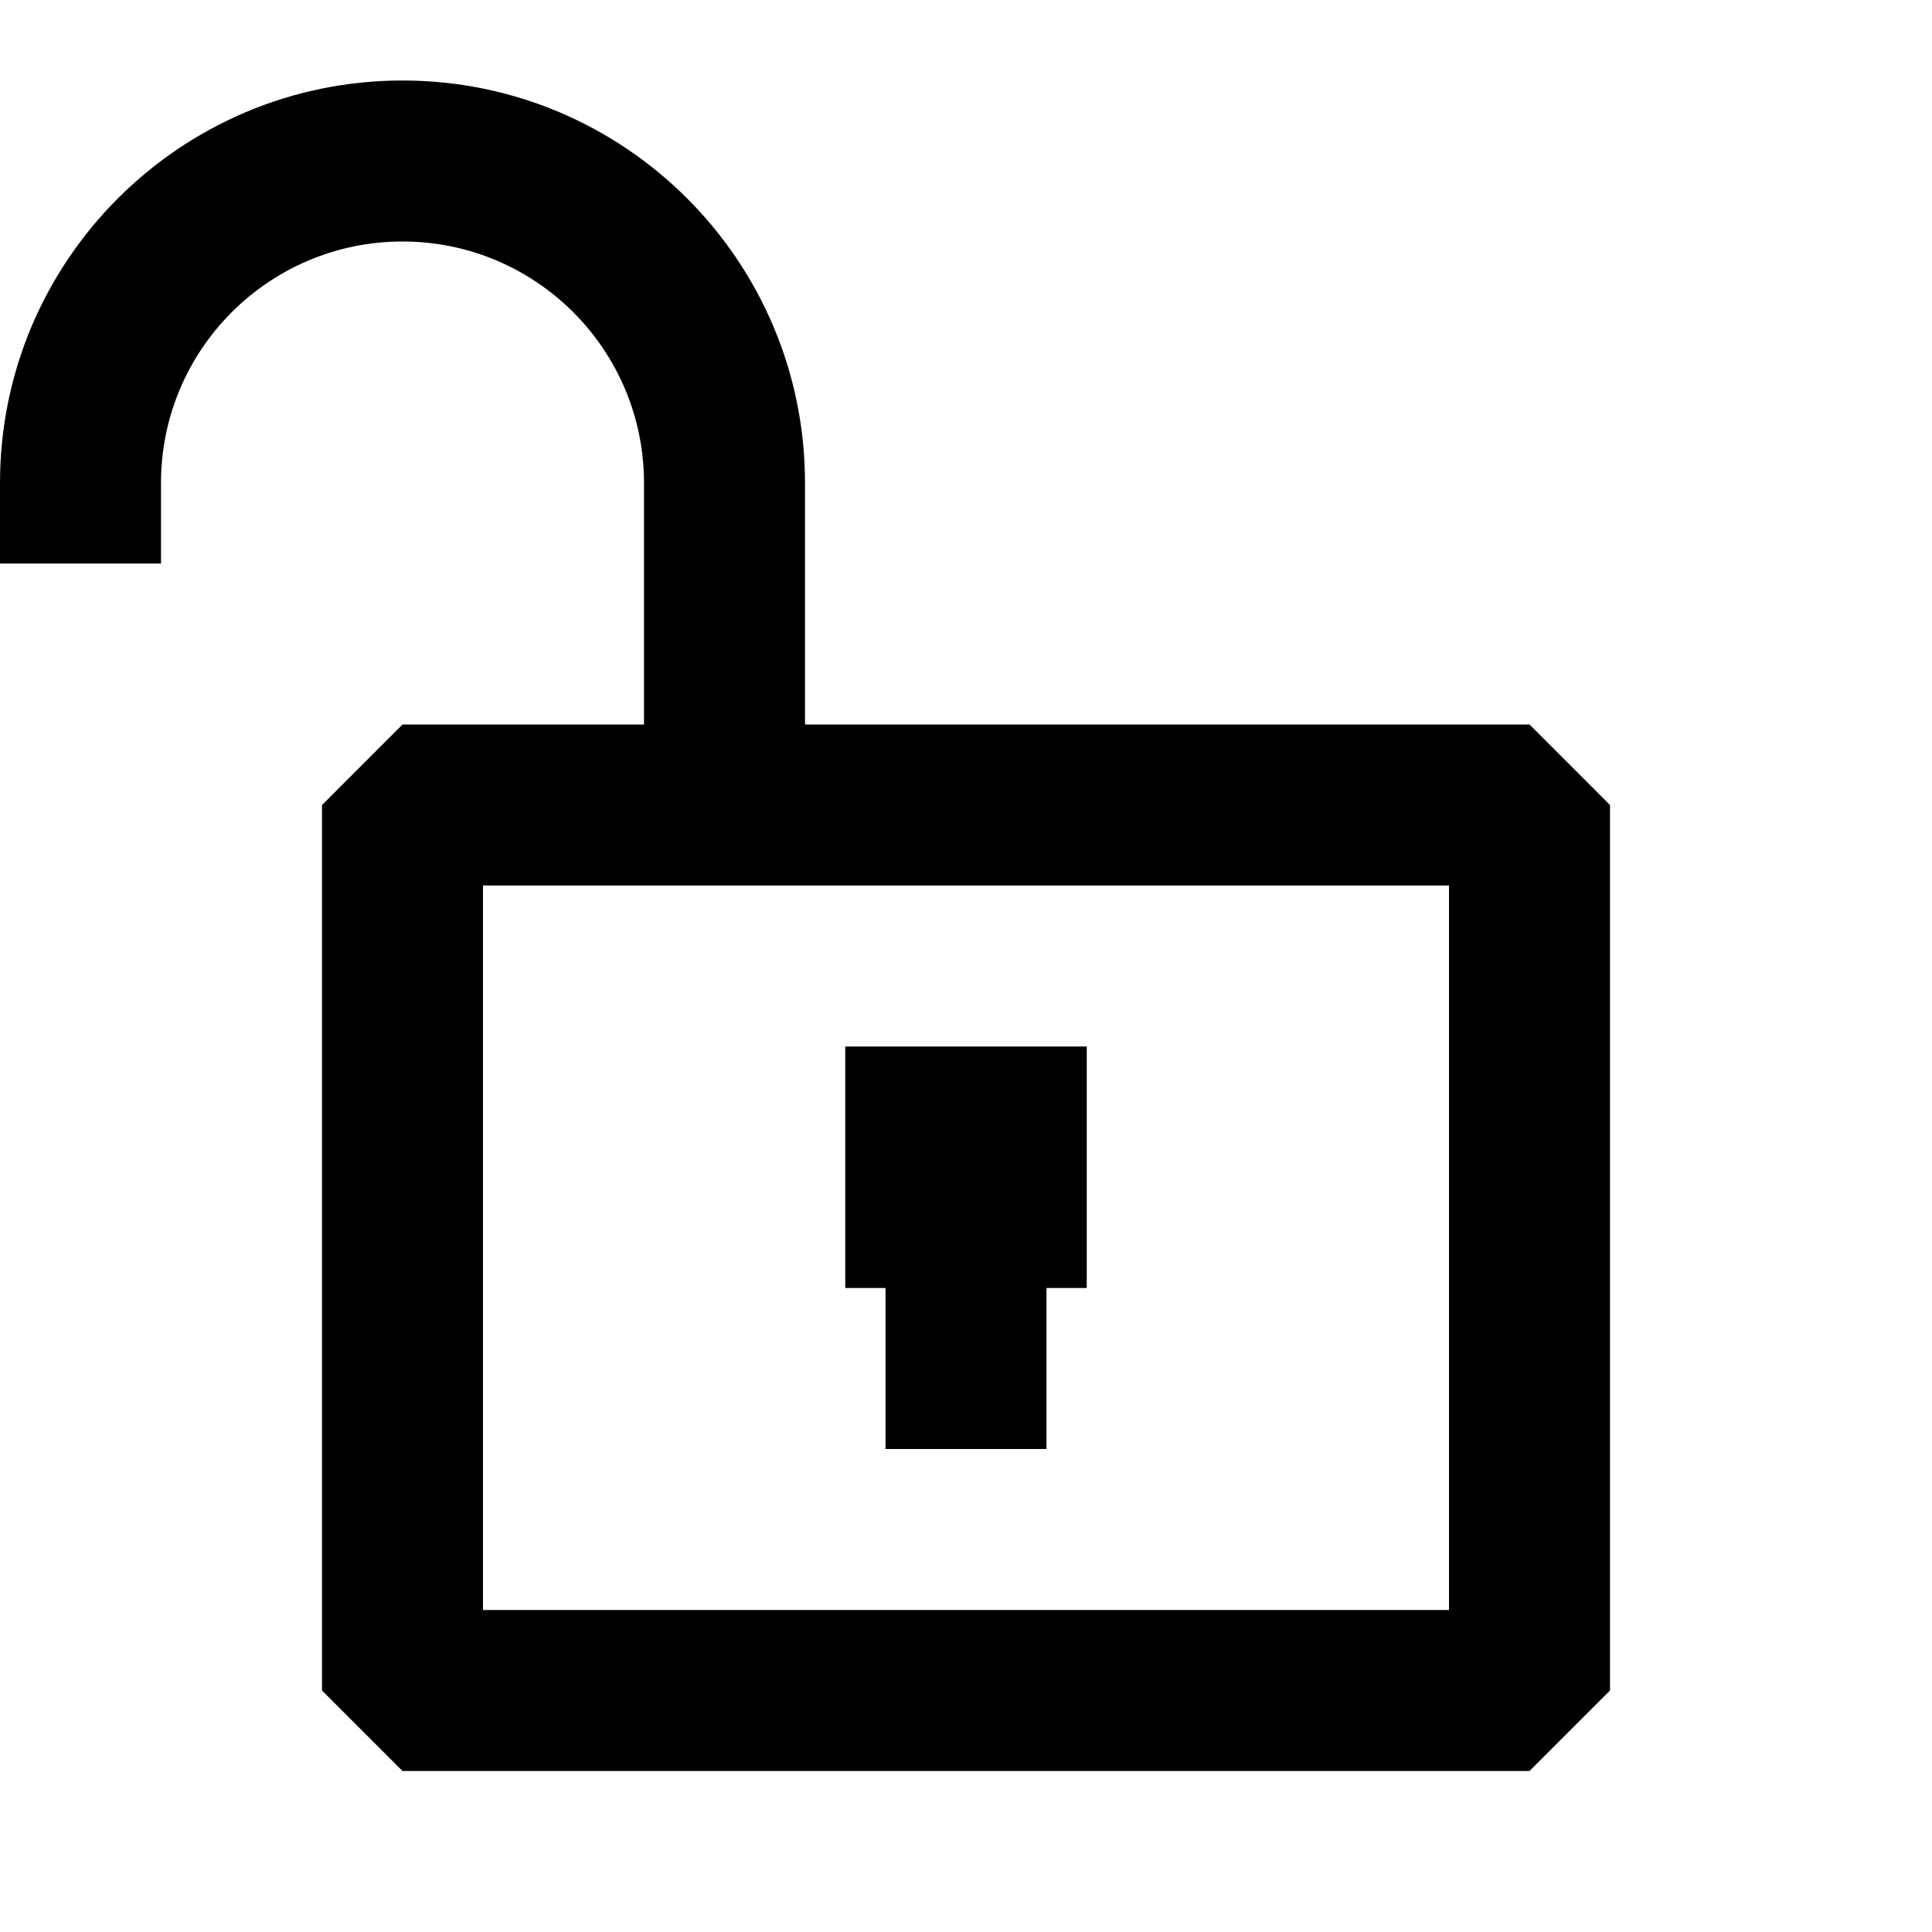
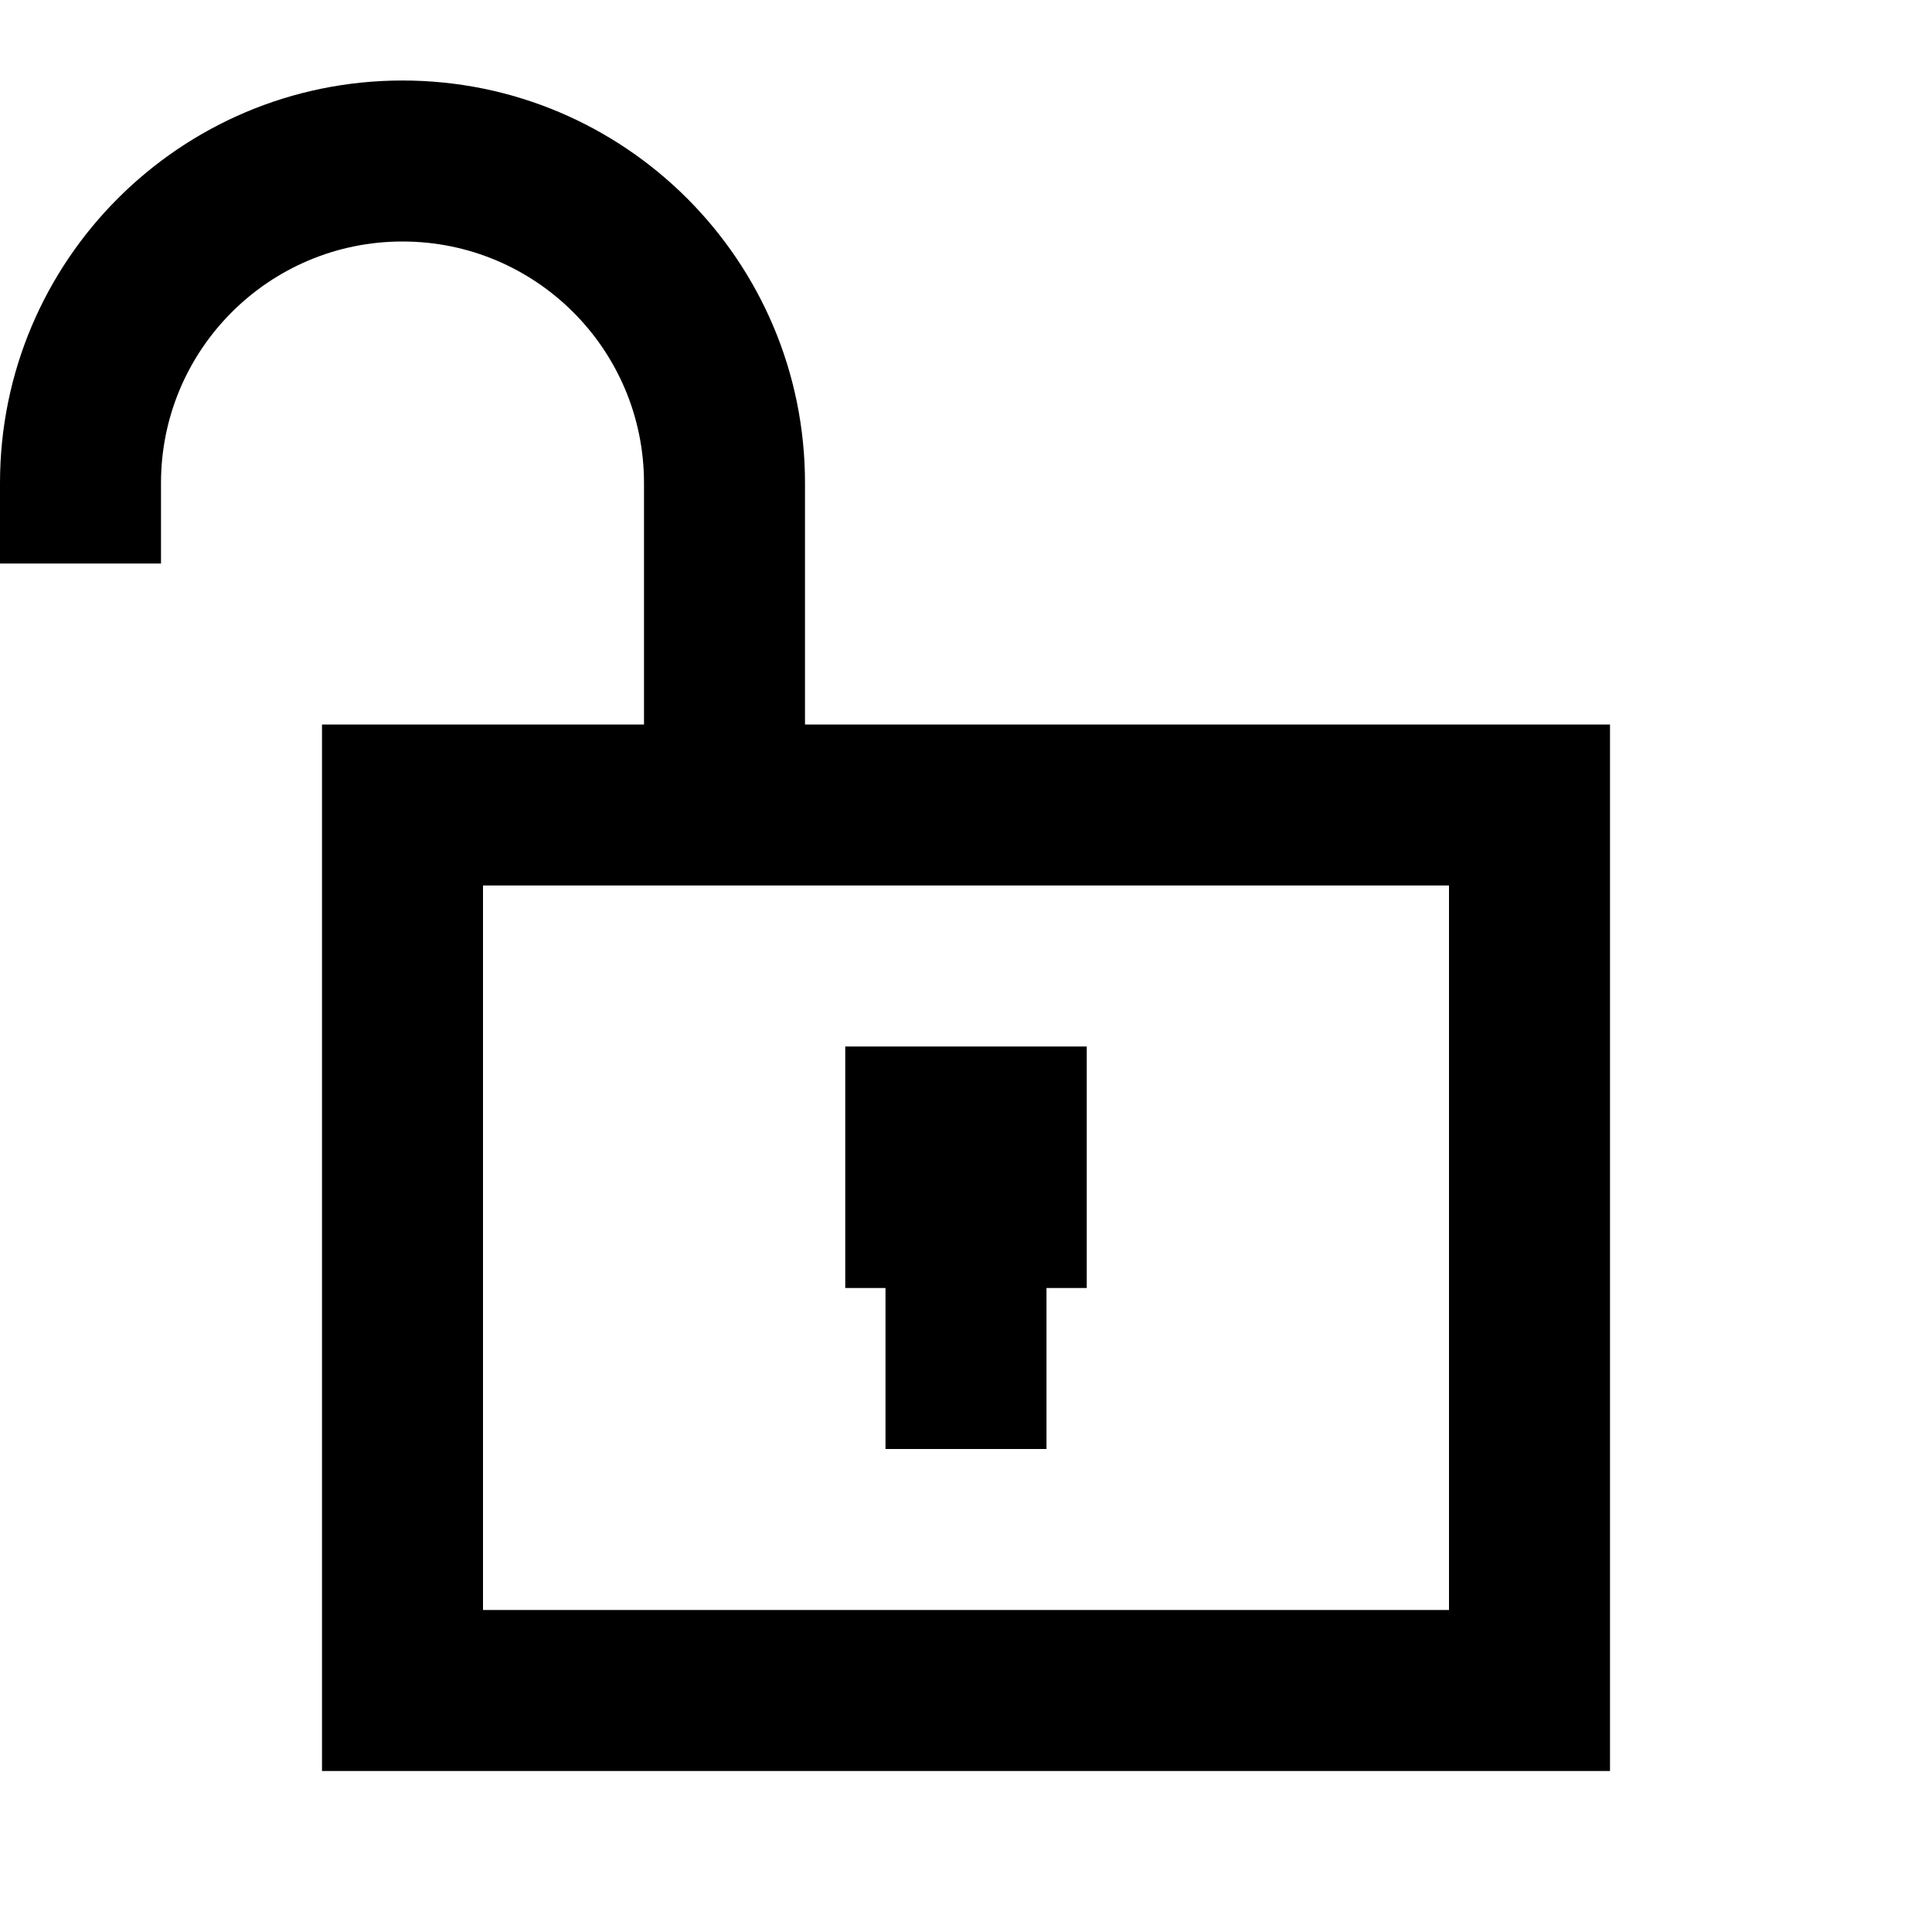
<svg xmlns="http://www.w3.org/2000/svg" width="24" height="24" fill="none">
  <path fill="currentColor" d="M13 18v-2h.5v-3h-3v3h.5v2z" />
-   <path fill="currentColor" fill-rule="evenodd" d="M5 1a5 5 0 0 0-5 5v1h2V6a3 3 0 0 1 6 0v3H5l-1 1v11l1 1h14l1-1V10l-1-1h-9V6a5 5 0 0 0-5-5m1 19v-9h12v9z" clip-rule="evenodd" />
+   <path fill="currentColor" d="M5 1a5 5 0 0 0-5 5v1h2V6a3 3 0 0 1 6 0v3H4v13h16V9H10V6a5 5 0 0 0-5-5m1 19v-9h12v9z" />
</svg>
